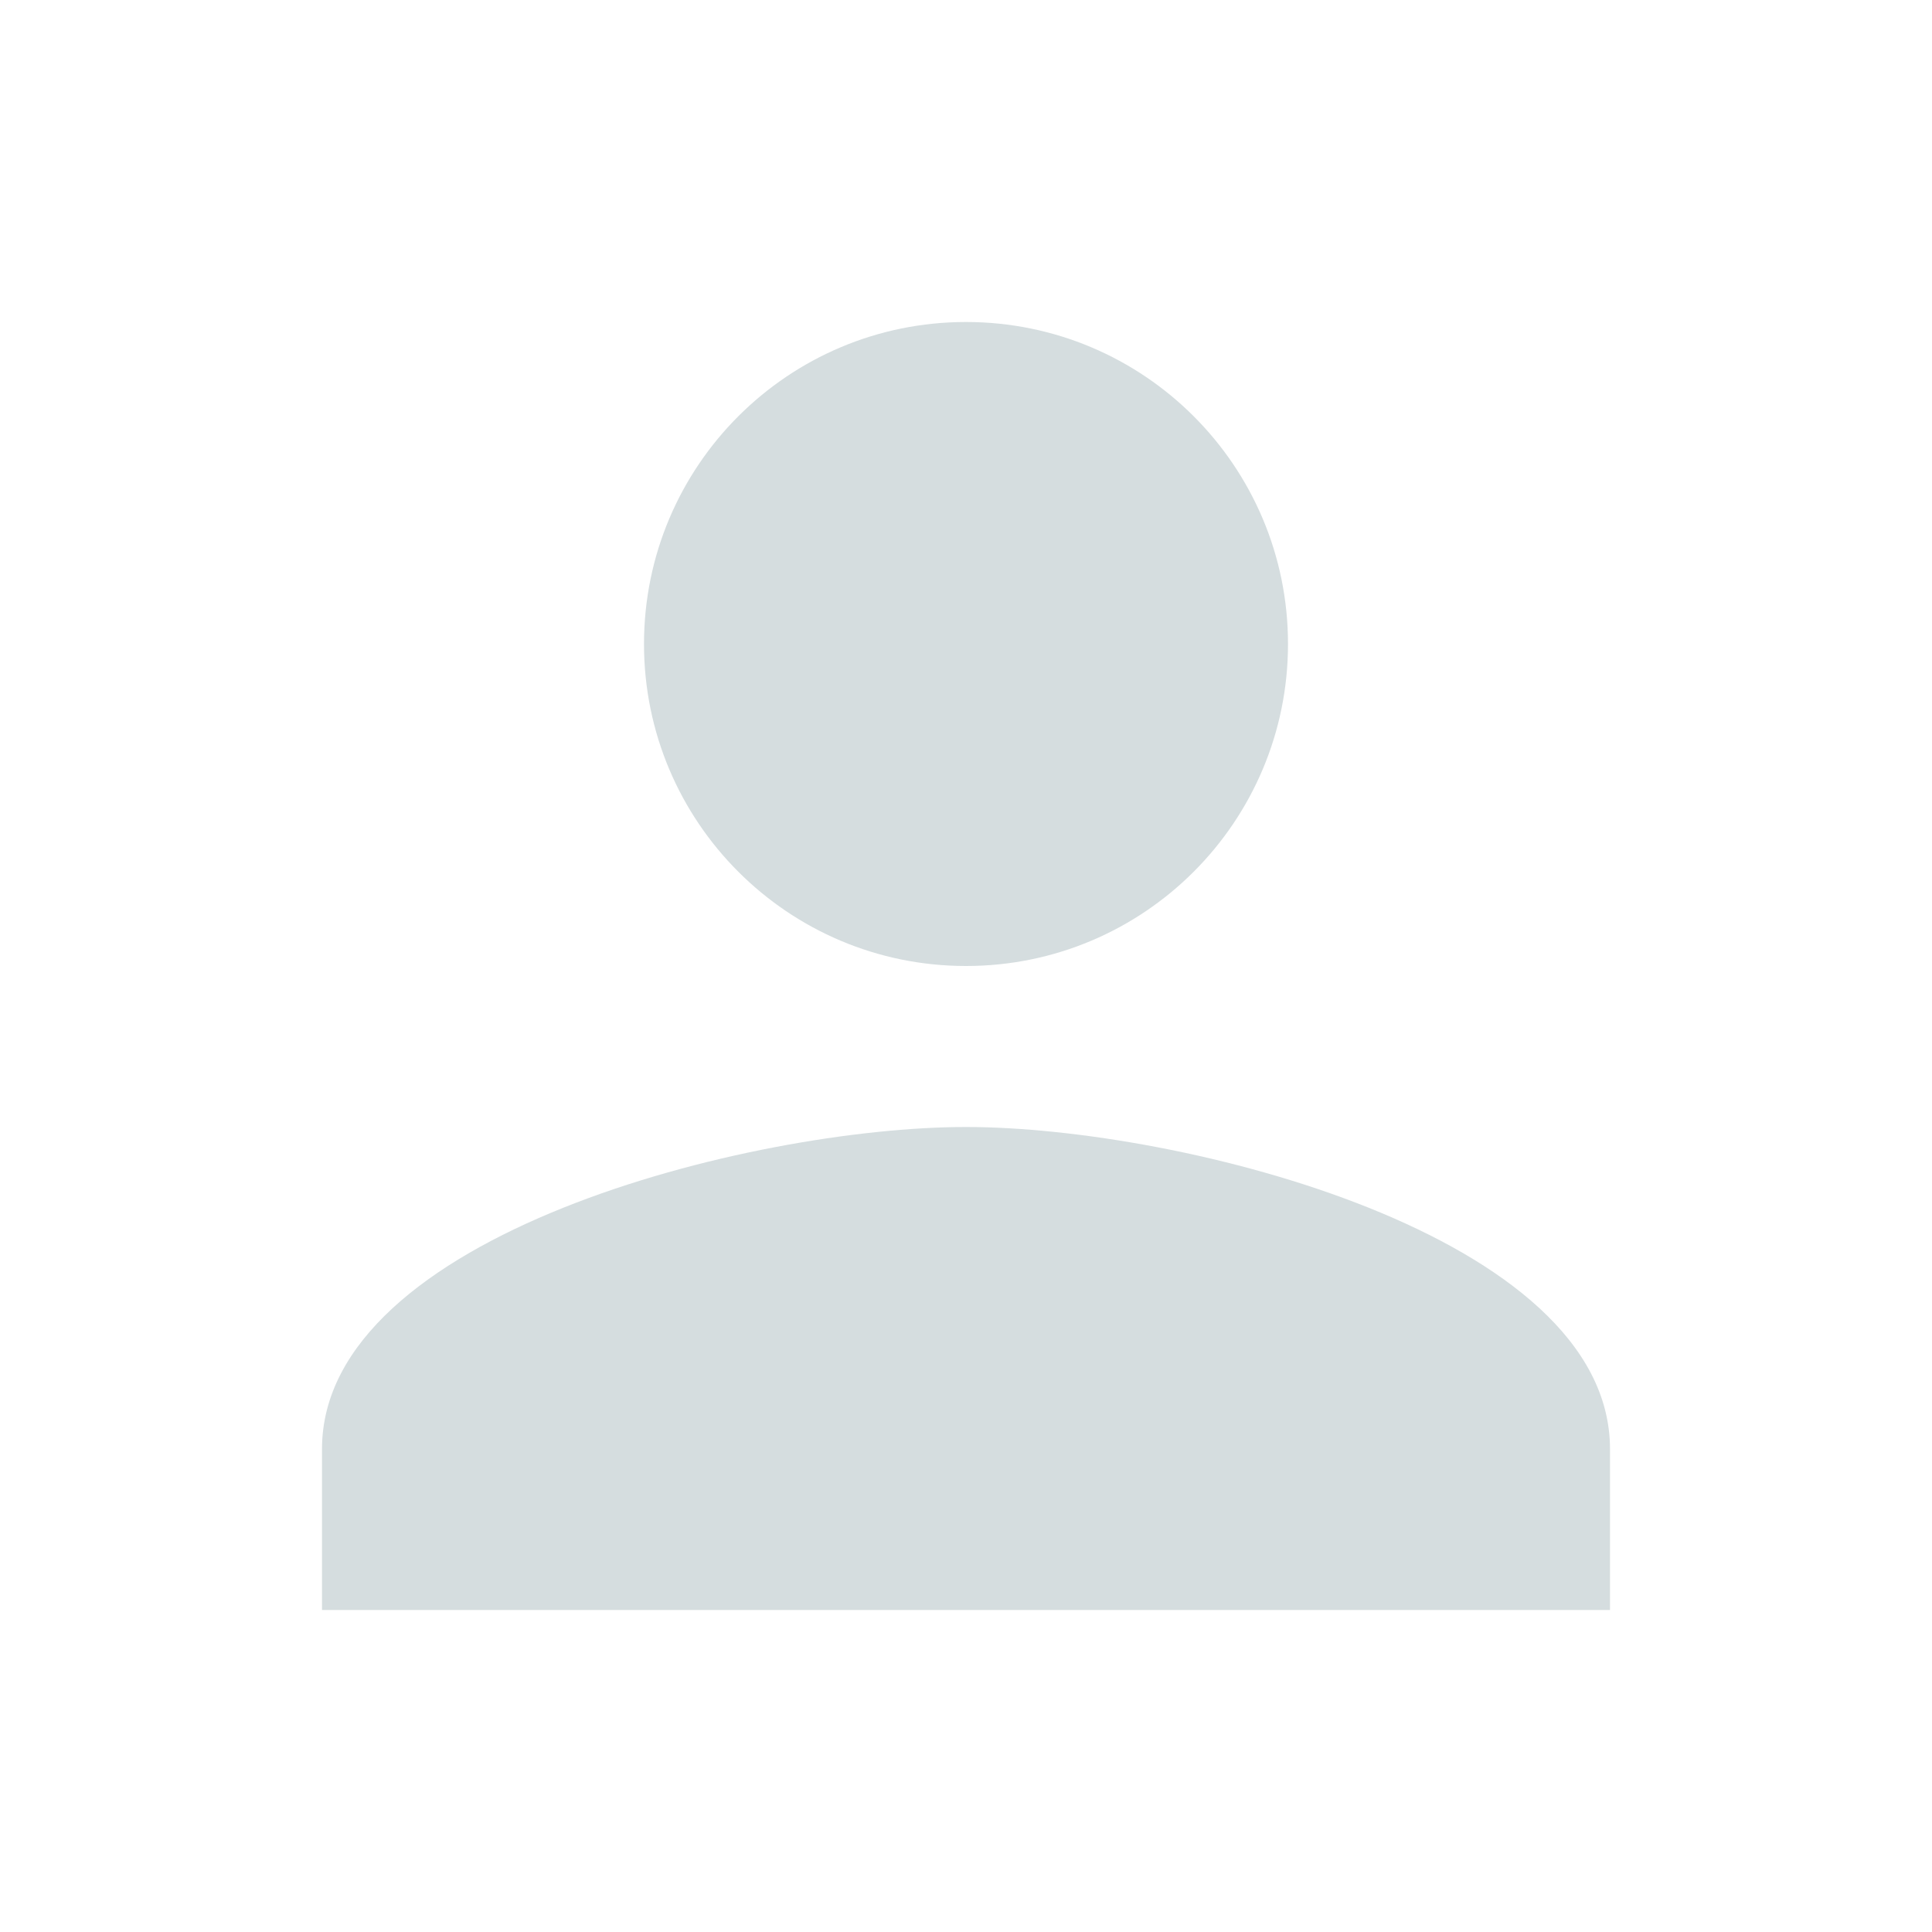
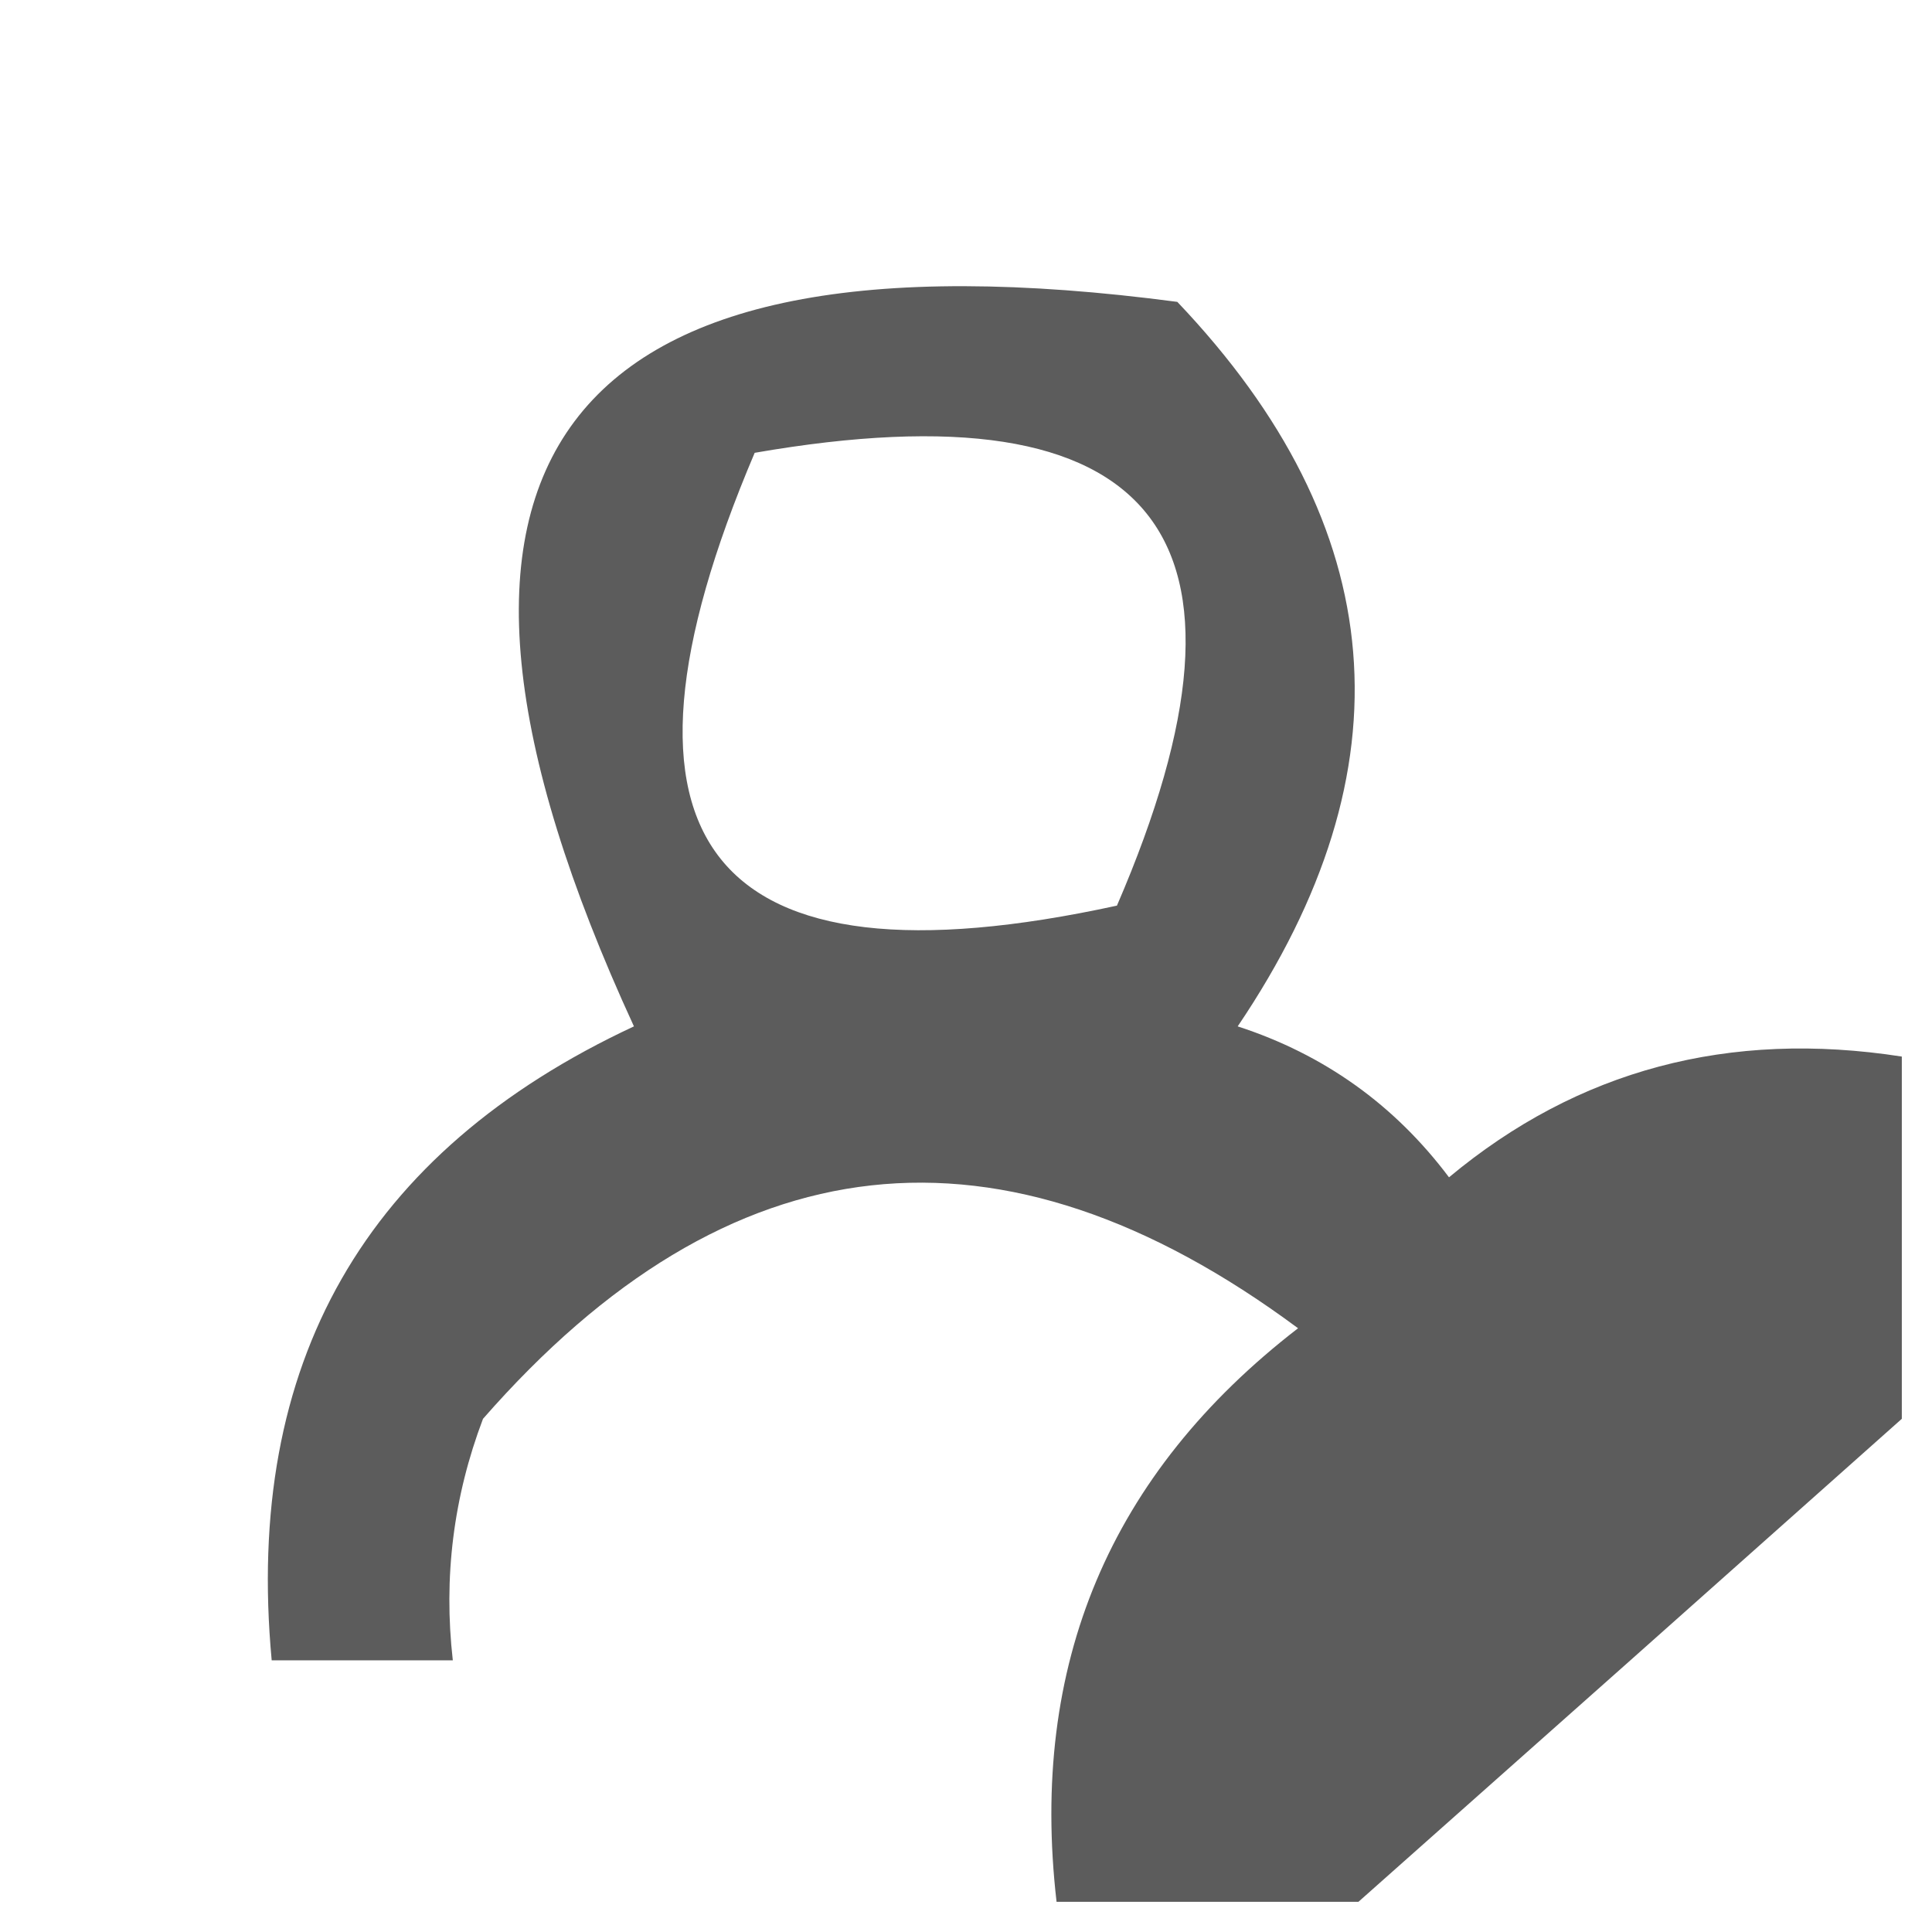
- <svg xmlns="http://www.w3.org/2000/svg" fill="#D5DDDF" height="24" viewBox="0 0 24 24" width="24">
-   <path d="M12 12c2.21 0 4-1.79 4-4s-1.79-4-4-4-4 1.79-4 4 1.79 4 4 4zm0 2c-2.67 0-8 1.34-8 4v2h16v-2c0-2.66-5.33-4-8-4z" />
-   <path d="M0 0h24v24H0z" fill="none" />
+ <svg xmlns="http://www.w3.org/2000/svg" version="1.1" width="32px" height="32px" style="shape-rendering:geometricPrecision; text-rendering:geometricPrecision; image-rendering:optimizeQuality; fill-rule:evenodd; clip-rule:evenodd">
+   <g>
+     <path style="opacity:0.638" fill="#000000" d="M 31.5,17.5 C 31.5,19.5 31.5,21.5 31.5,23.5C 28.474,26.195 25.474,28.862 22.5,31.5C 20.833,31.5 19.167,31.5 17.5,31.5C 17.047,27.574 18.38,24.408 21.5,22C 16.573,18.345 12.073,18.845 8,23.5C 7.51,24.793 7.343,26.127 7.5,27.5C 6.5,27.5 5.5,27.5 4.5,27.5C 4.043,22.579 6.043,19.079 10.5,17C 6.189,7.637 9.189,3.637 19.5,5C 23.05,8.731 23.383,12.732 20.5,17C 21.931,17.465 23.098,18.299 24,19.5C 26.135,17.721 28.635,17.055 31.5,17.5 Z M 12.5,7.5 C 19.158,6.344 21.158,8.844 18.5,15C 11.75,16.469 9.75,13.969 12.5,7.5 Z" />
+   </g>
</svg>
